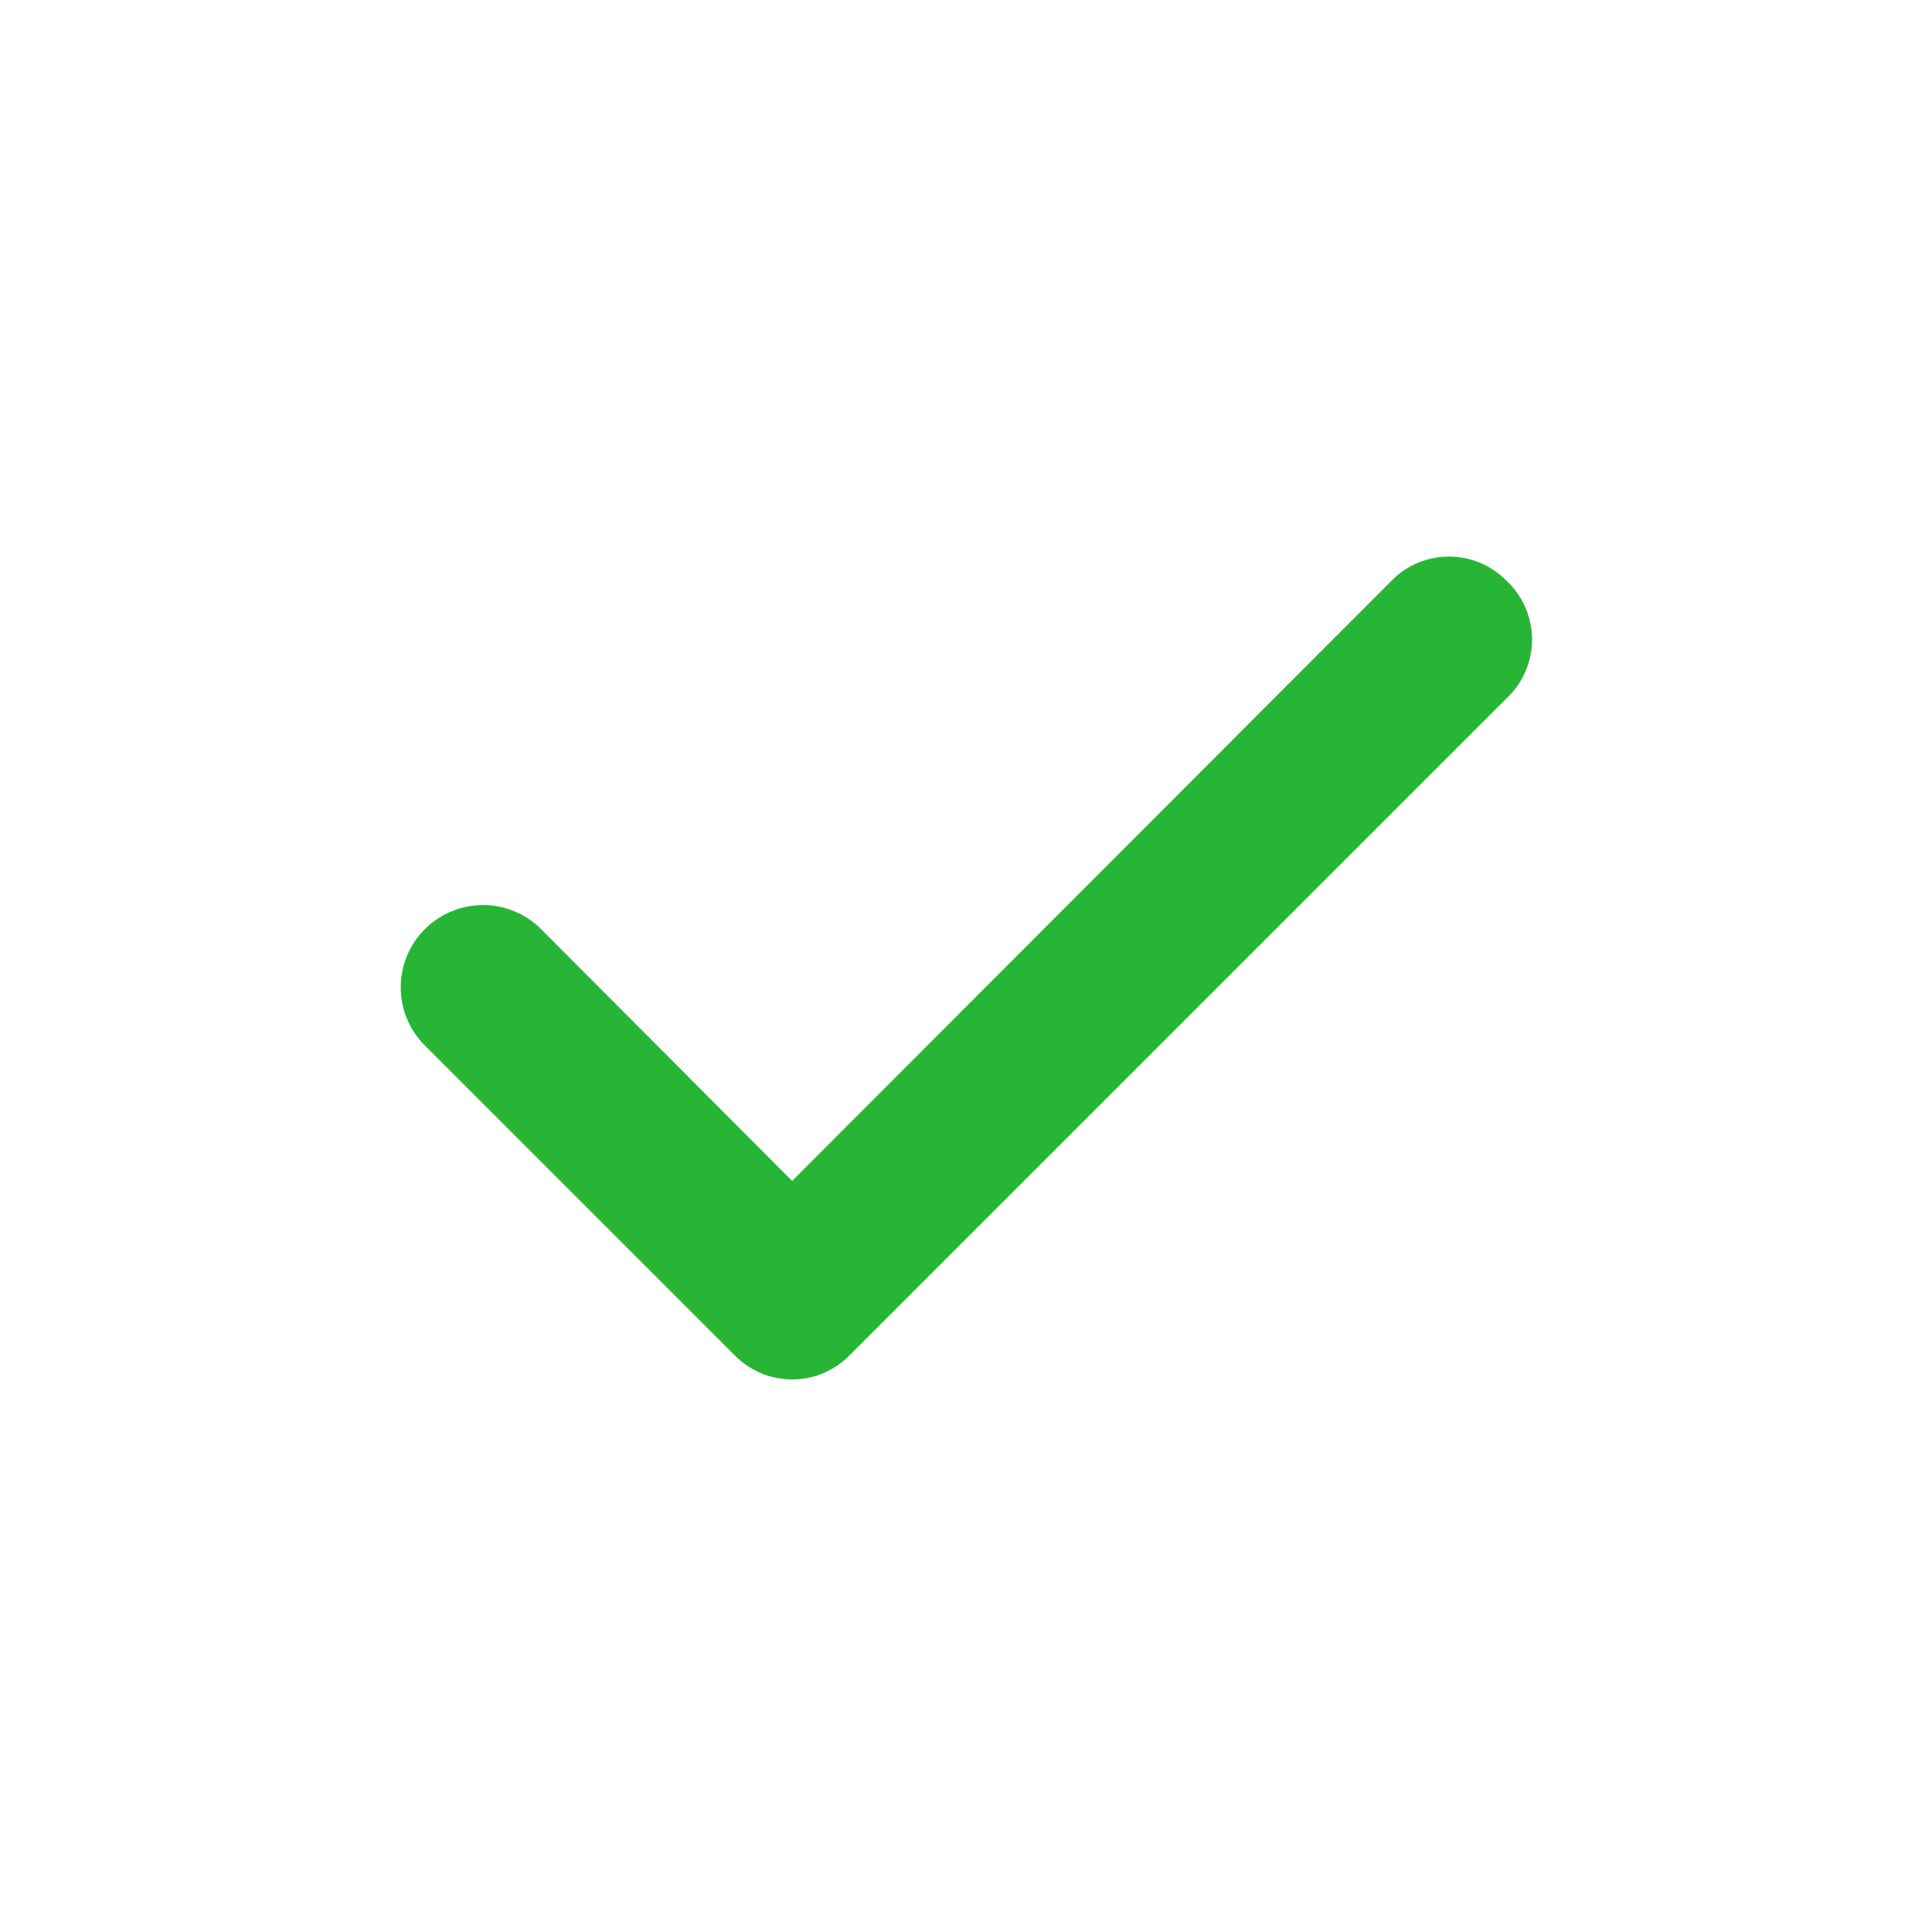
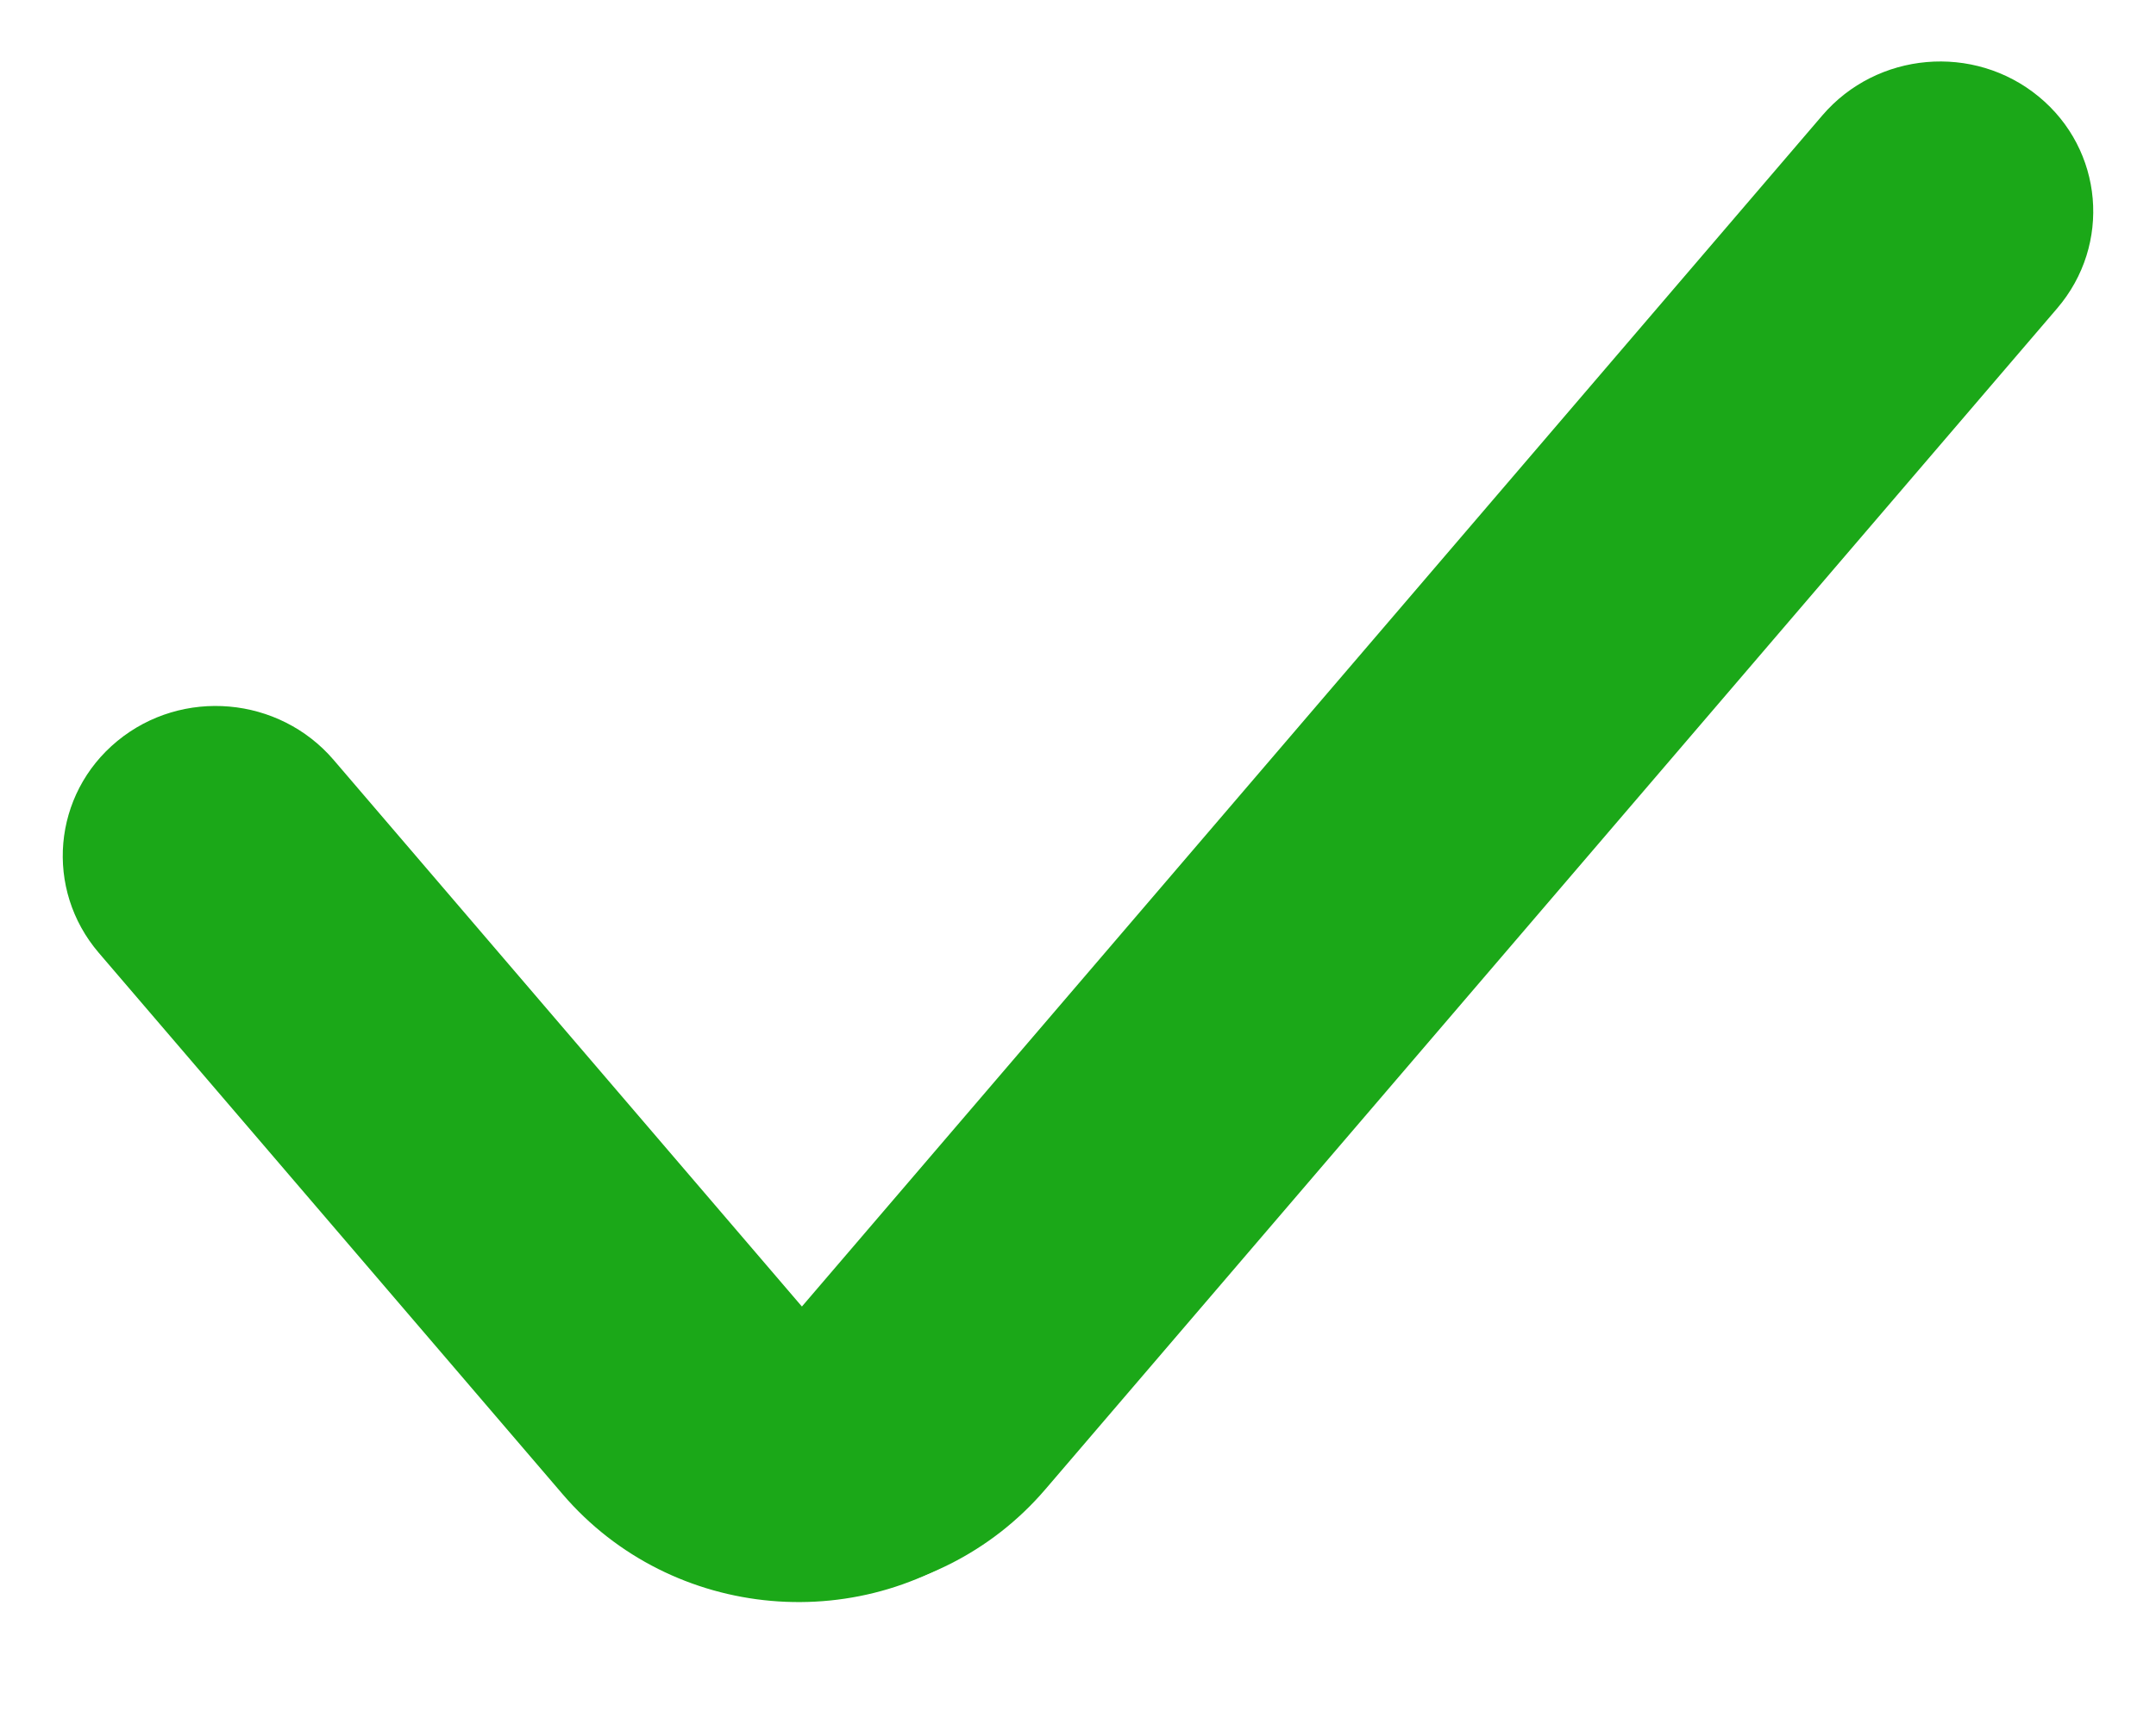
- <svg xmlns="http://www.w3.org/2000/svg" width="35" height="35" viewBox="0 0 35 35" fill="none">
-   <path d="M27.285 10.515C27.15 10.378 26.988 10.269 26.811 10.195C26.633 10.121 26.442 10.083 26.25 10.083C26.057 10.083 25.867 10.121 25.689 10.195C25.511 10.269 25.35 10.378 25.215 10.515L14.35 21.394L9.785 16.815C9.645 16.679 9.478 16.572 9.296 16.5C9.114 16.428 8.92 16.393 8.724 16.396C8.528 16.4 8.335 16.442 8.156 16.52C7.976 16.598 7.814 16.71 7.678 16.851C7.542 16.992 7.435 17.158 7.363 17.34C7.292 17.522 7.256 17.716 7.26 17.912C7.263 18.108 7.305 18.301 7.383 18.48C7.461 18.66 7.574 18.822 7.715 18.958L13.315 24.558C13.45 24.695 13.611 24.803 13.789 24.878C13.967 24.952 14.157 24.99 14.35 24.99C14.543 24.99 14.733 24.952 14.911 24.878C15.088 24.803 15.25 24.695 15.385 24.558L27.285 12.658C27.433 12.522 27.552 12.356 27.632 12.171C27.713 11.987 27.755 11.788 27.755 11.586C27.755 11.385 27.713 11.186 27.632 11.001C27.552 10.817 27.433 10.651 27.285 10.515V10.515Z" fill="#27B535" />
+ <svg xmlns="http://www.w3.org/2000/svg" width="25" height="20" viewBox="0 0 25 20" fill="none">
+   <path d="M7.106 17.707L21.131 1.338C21.764 0.599 22.887 0.501 23.639 1.119V1.119C24.391 1.736 24.487 2.836 23.854 3.575L12.121 17.268C10.855 18.746 8.609 18.943 7.106 17.707V17.707Z" fill="#1BA818" />
+   <path d="M1.361 8.591C2.113 7.973 3.236 8.072 3.869 8.811L11.539 17.763V17.763C10.036 18.998 7.79 18.802 6.524 17.324L1.146 11.048C0.513 10.309 0.609 9.209 1.361 8.591V8.591Z" fill="#1BA818" />
</svg>
